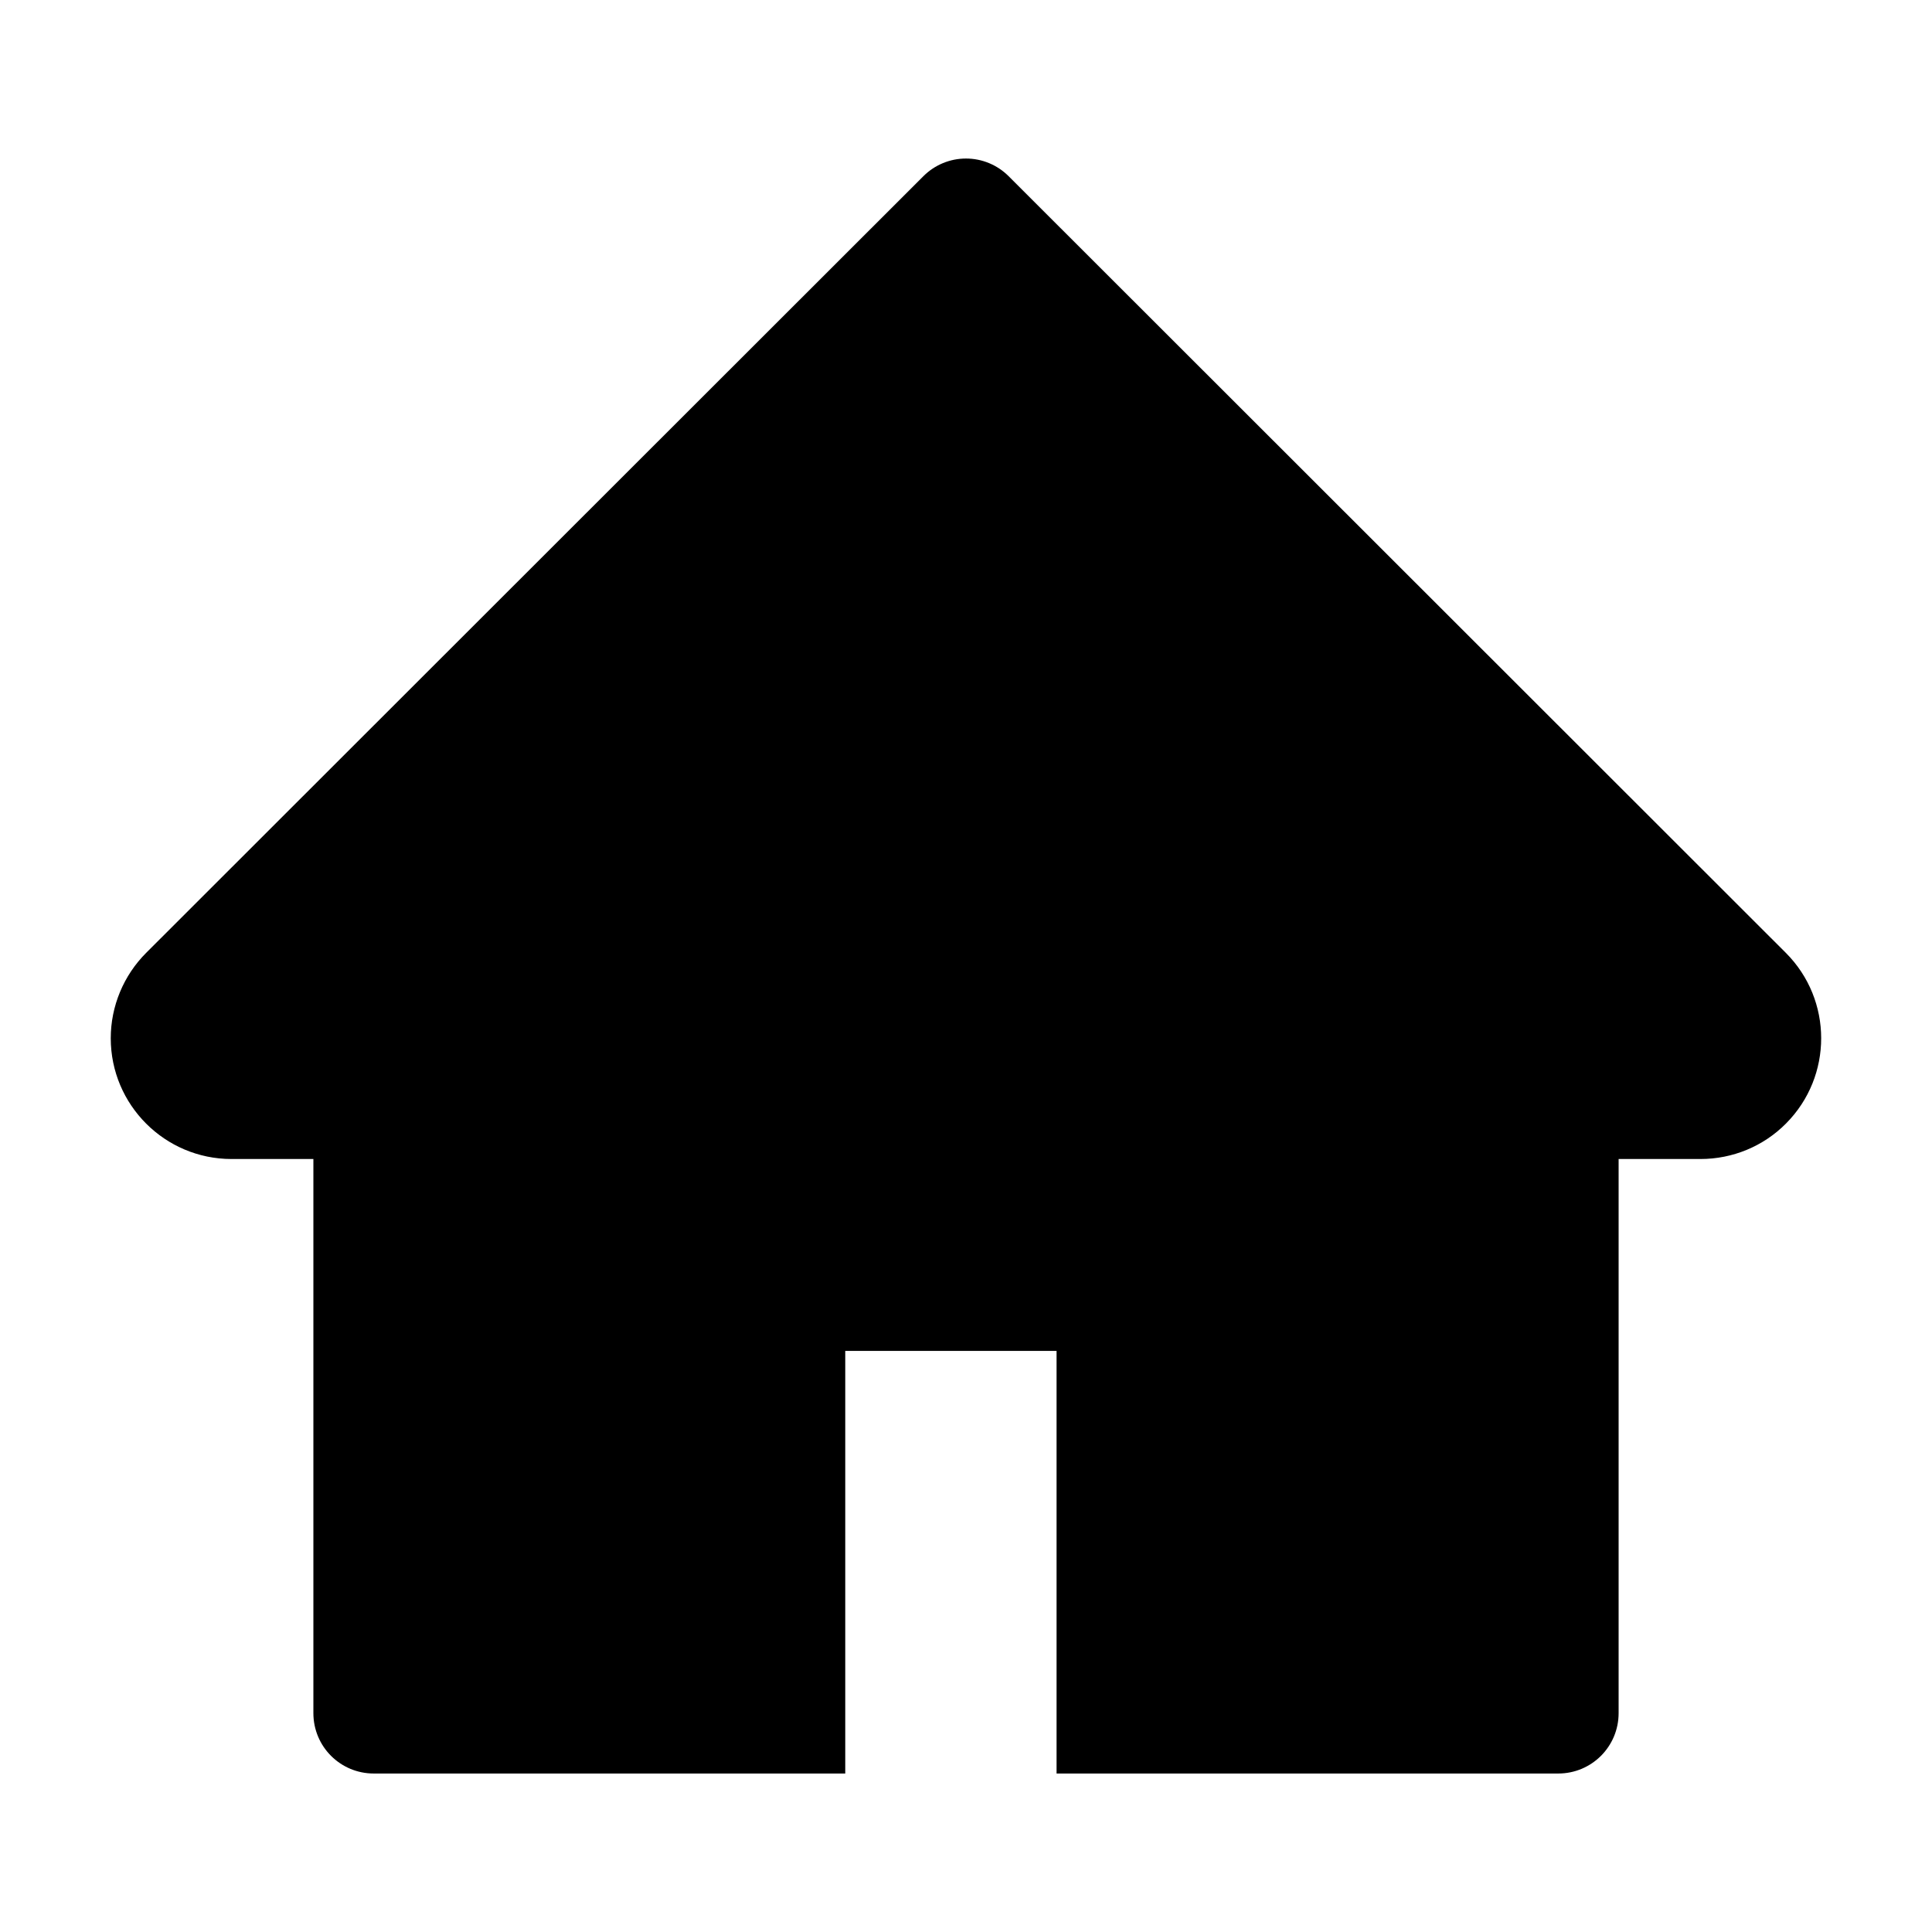
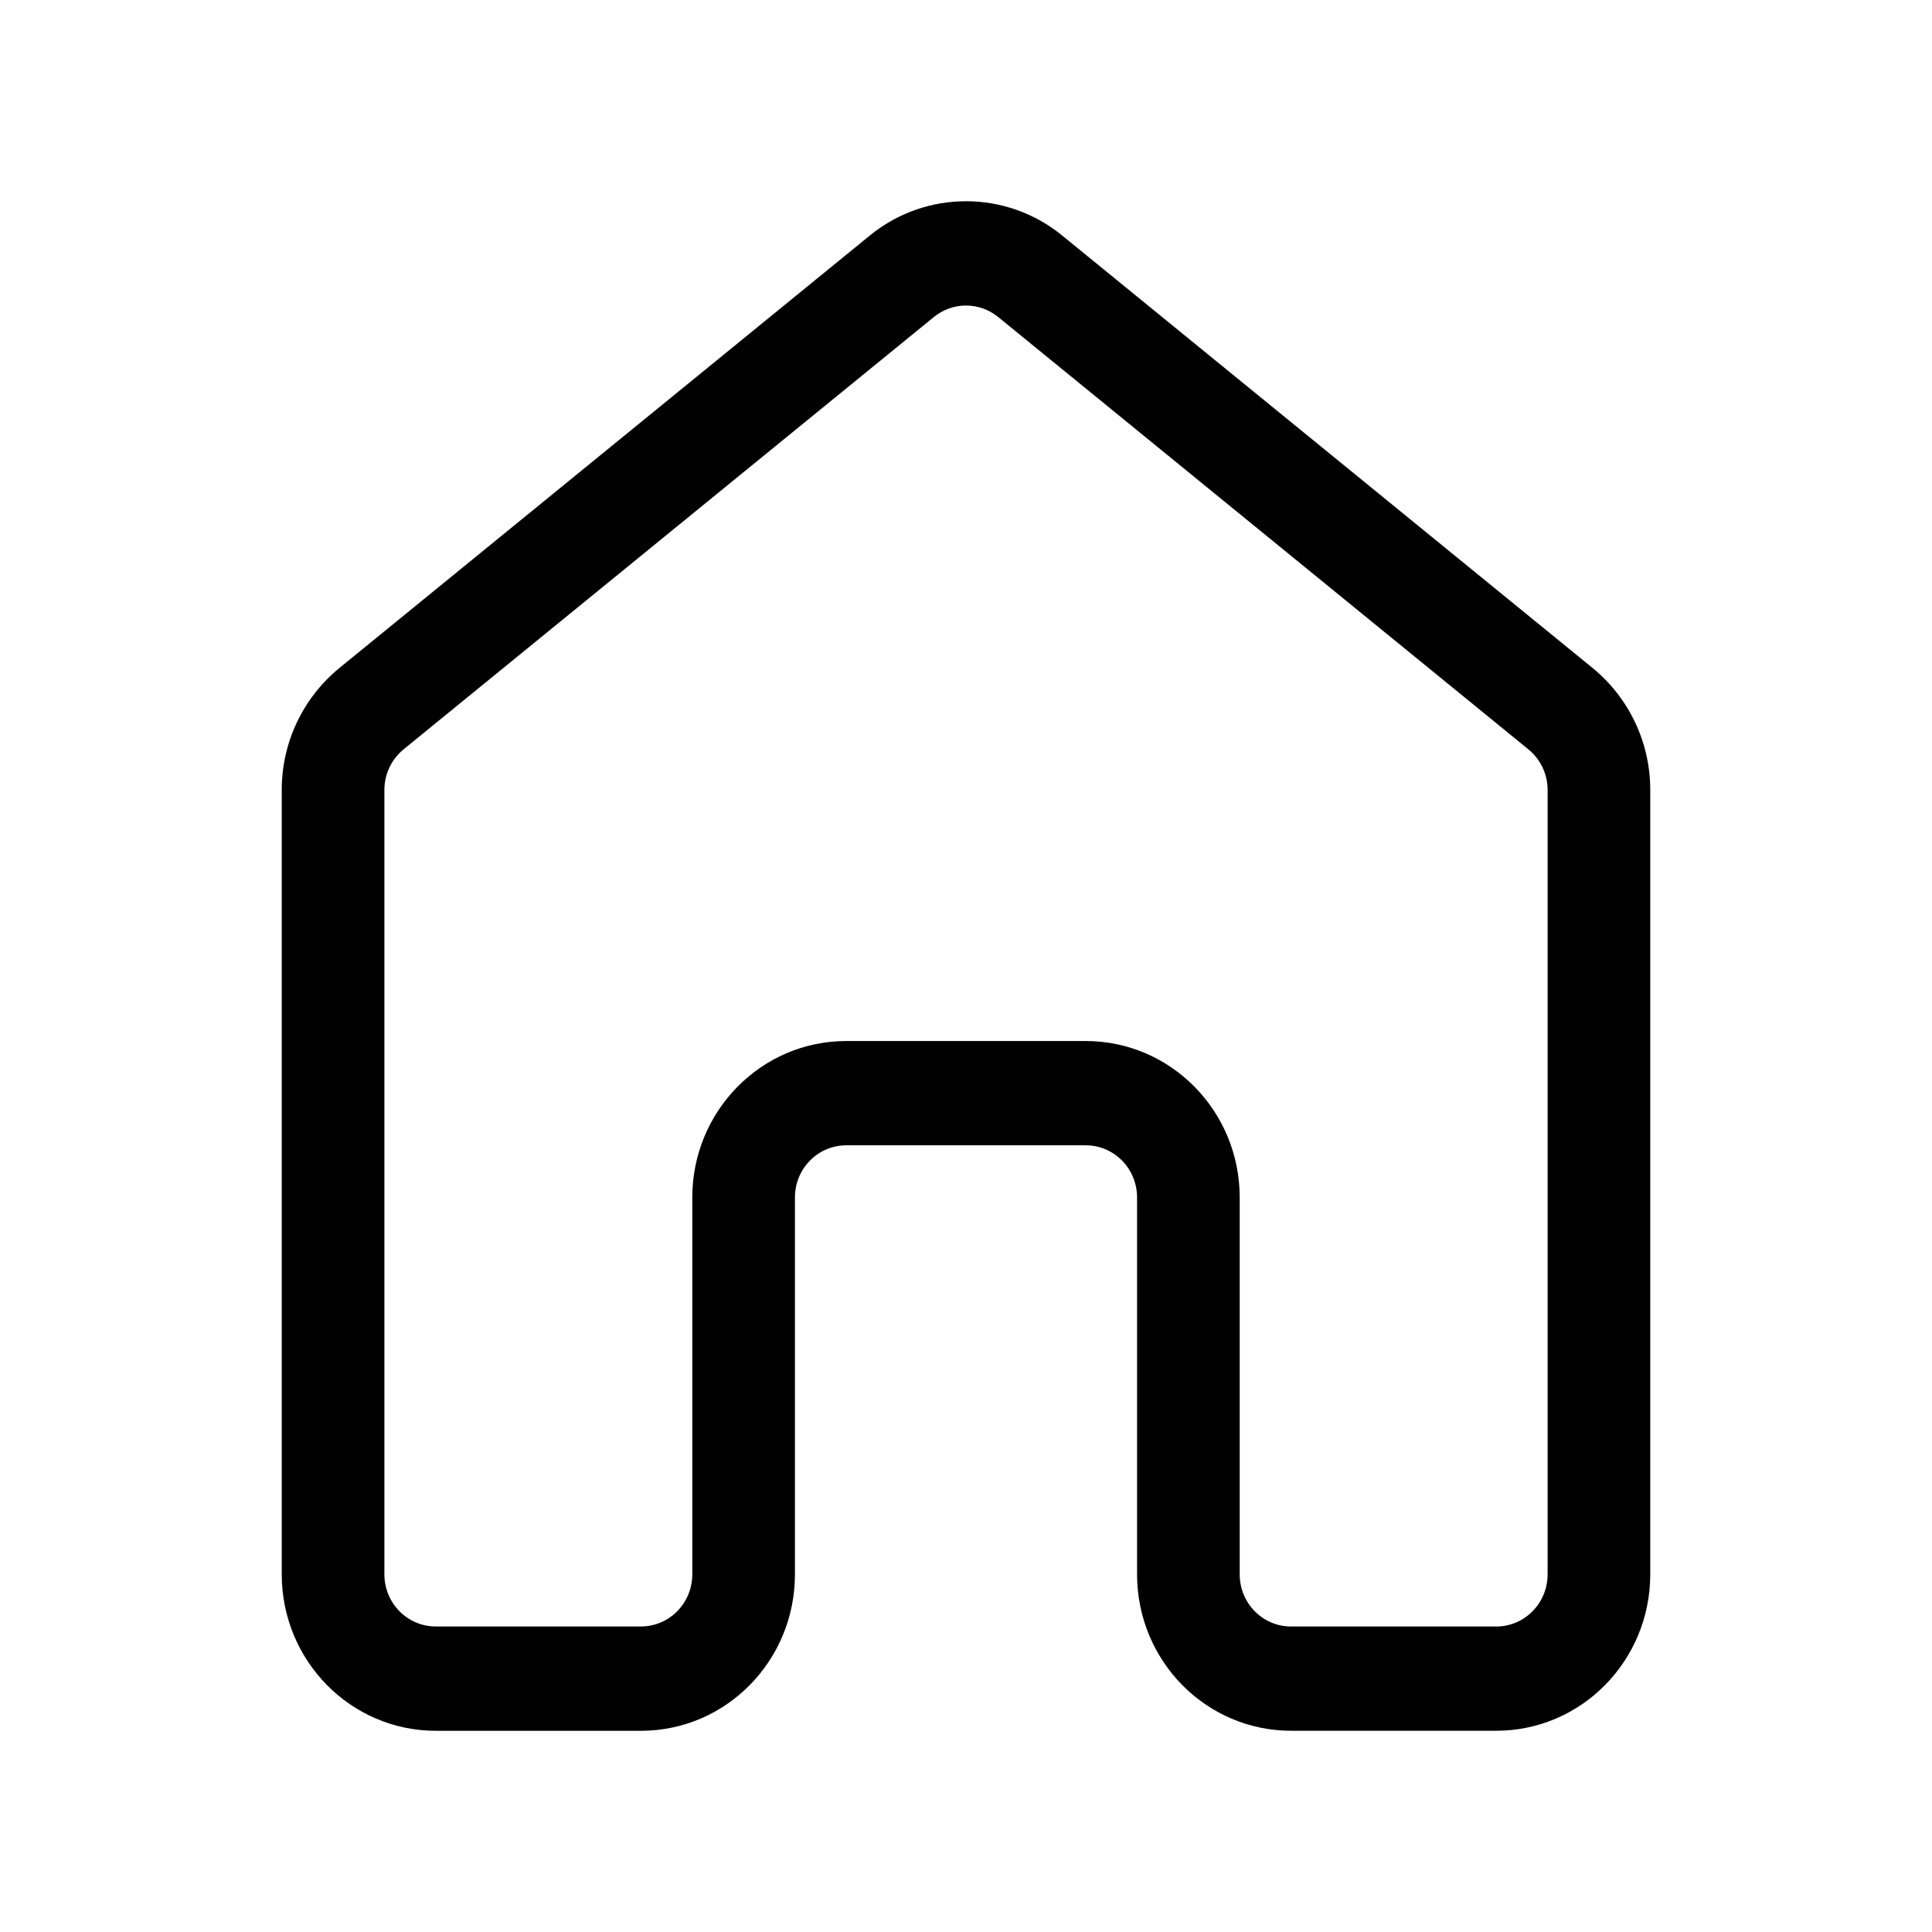
- <svg xmlns="http://www.w3.org/2000/svg" aria-hidden="true" role="img" width="1em" height="1em" preserveAspectRatio="xMidYMid meet" viewBox="0 0 1024 1024">
-   <path fill="currentColor" d="M946.5 505L534.6 93.4a31.93 31.93 0 0 0-45.2 0L77.5 505c-12 12-18.8 28.3-18.8 45.3c0 35.3 28.7 64 64 64h43.4V908c0 17.7 14.3 32 32 32H448V716h112v224h265.9c17.7 0 32-14.3 32-32V614.3h43.4c17 0 33.3-6.7 45.3-18.8c24.9-25 24.9-65.5-.1-90.5z" />
+ <svg xmlns="http://www.w3.org/2000/svg" aria-hidden="true" role="img" width="1em" height="1em" preserveAspectRatio="xMidYMid meet" viewBox="0 0 48 48">
+   <path fill="currentColor" d="M21.606 5.855a3.778 3.778 0 0 1 4.788 0l13.175 10.742A3.91 3.91 0 0 1 41 19.628v19.485C41 41.26 39.288 43 37.175 43h-5.1c-2.113 0-3.825-1.74-3.825-3.887V29.75c0-.715-.57-1.295-1.275-1.295h-5.95c-.704 0-1.275.58-1.275 1.295v9.364c0 2.147-1.712 3.887-3.825 3.887h-5.1C8.713 43 7 41.26 7 39.113V19.628a3.91 3.91 0 0 1 1.431-3.031L21.606 5.855Zm3.192 2.021a1.26 1.26 0 0 0-1.596 0L10.027 18.617a1.304 1.304 0 0 0-.477 1.011v19.485c0 .716.57 1.296 1.275 1.296h5.1c.704 0 1.275-.58 1.275-1.296V29.75c0-2.146 1.713-3.886 3.825-3.886h5.95c2.112 0 3.825 1.74 3.825 3.886v9.364c0 .716.57 1.296 1.275 1.296h5.1c.704 0 1.275-.58 1.275-1.296V19.628a1.3 1.3 0 0 0-.477-1.01L24.798 7.875Z" />
</svg>
